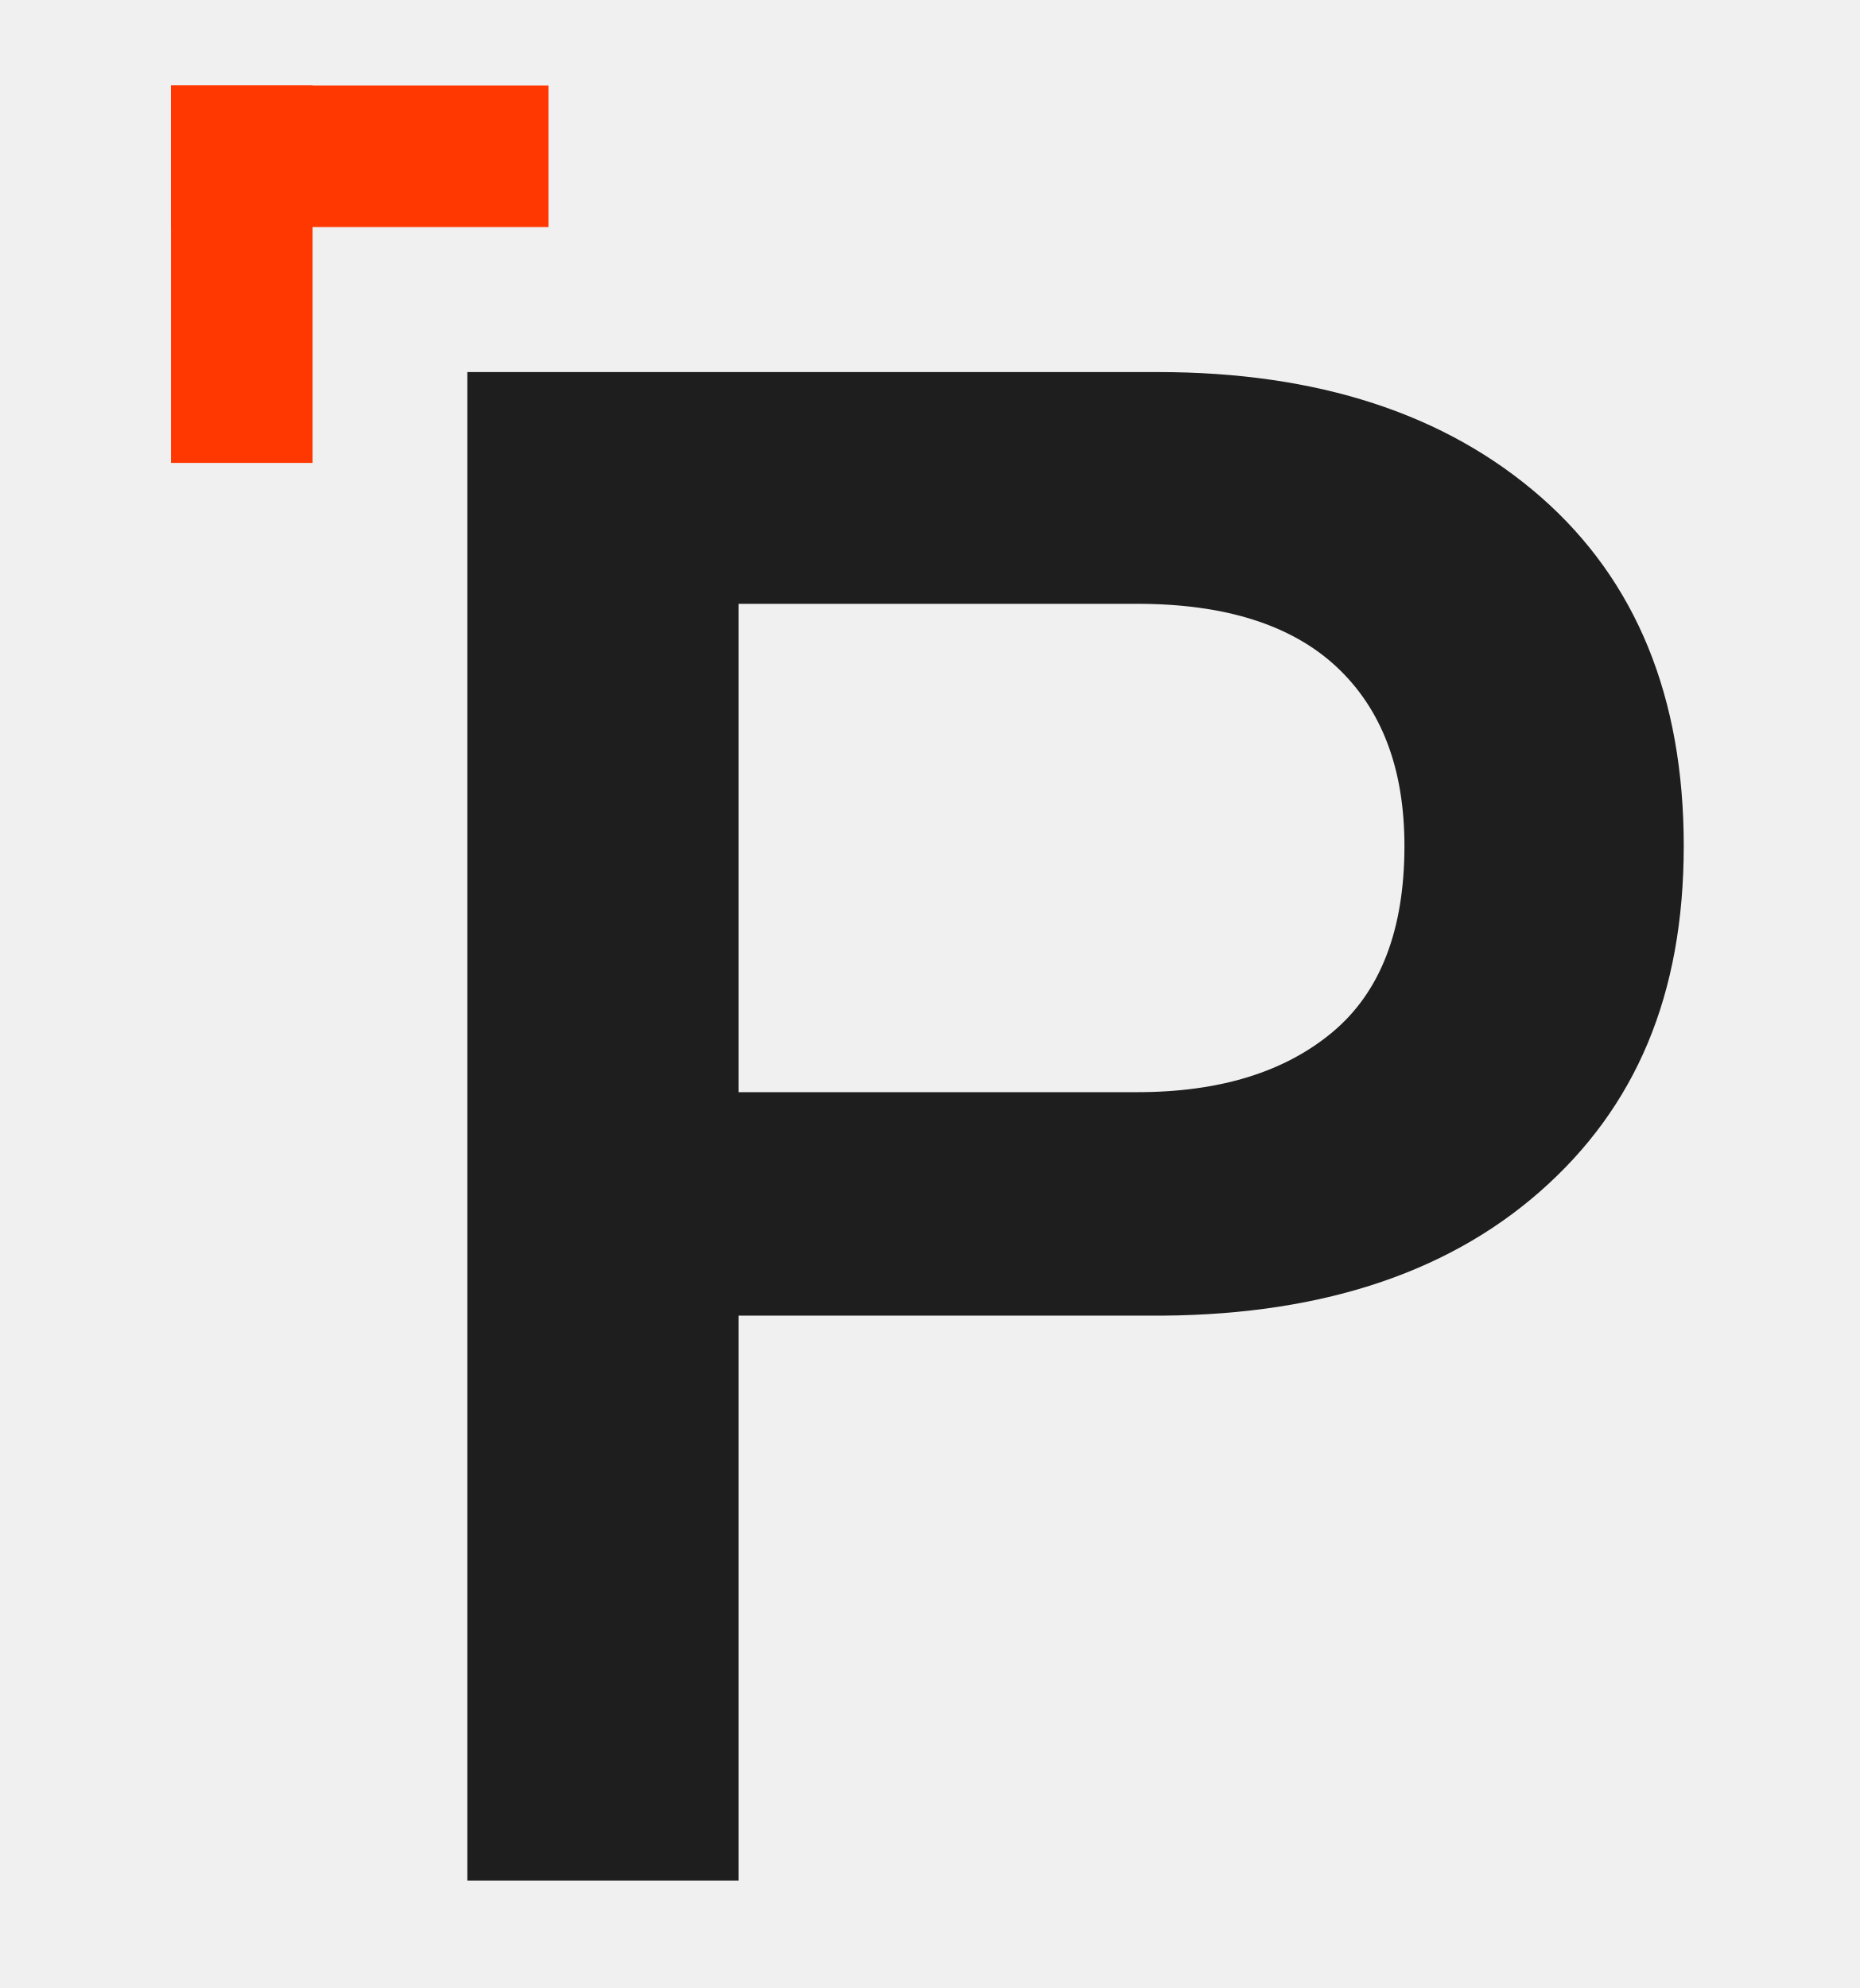
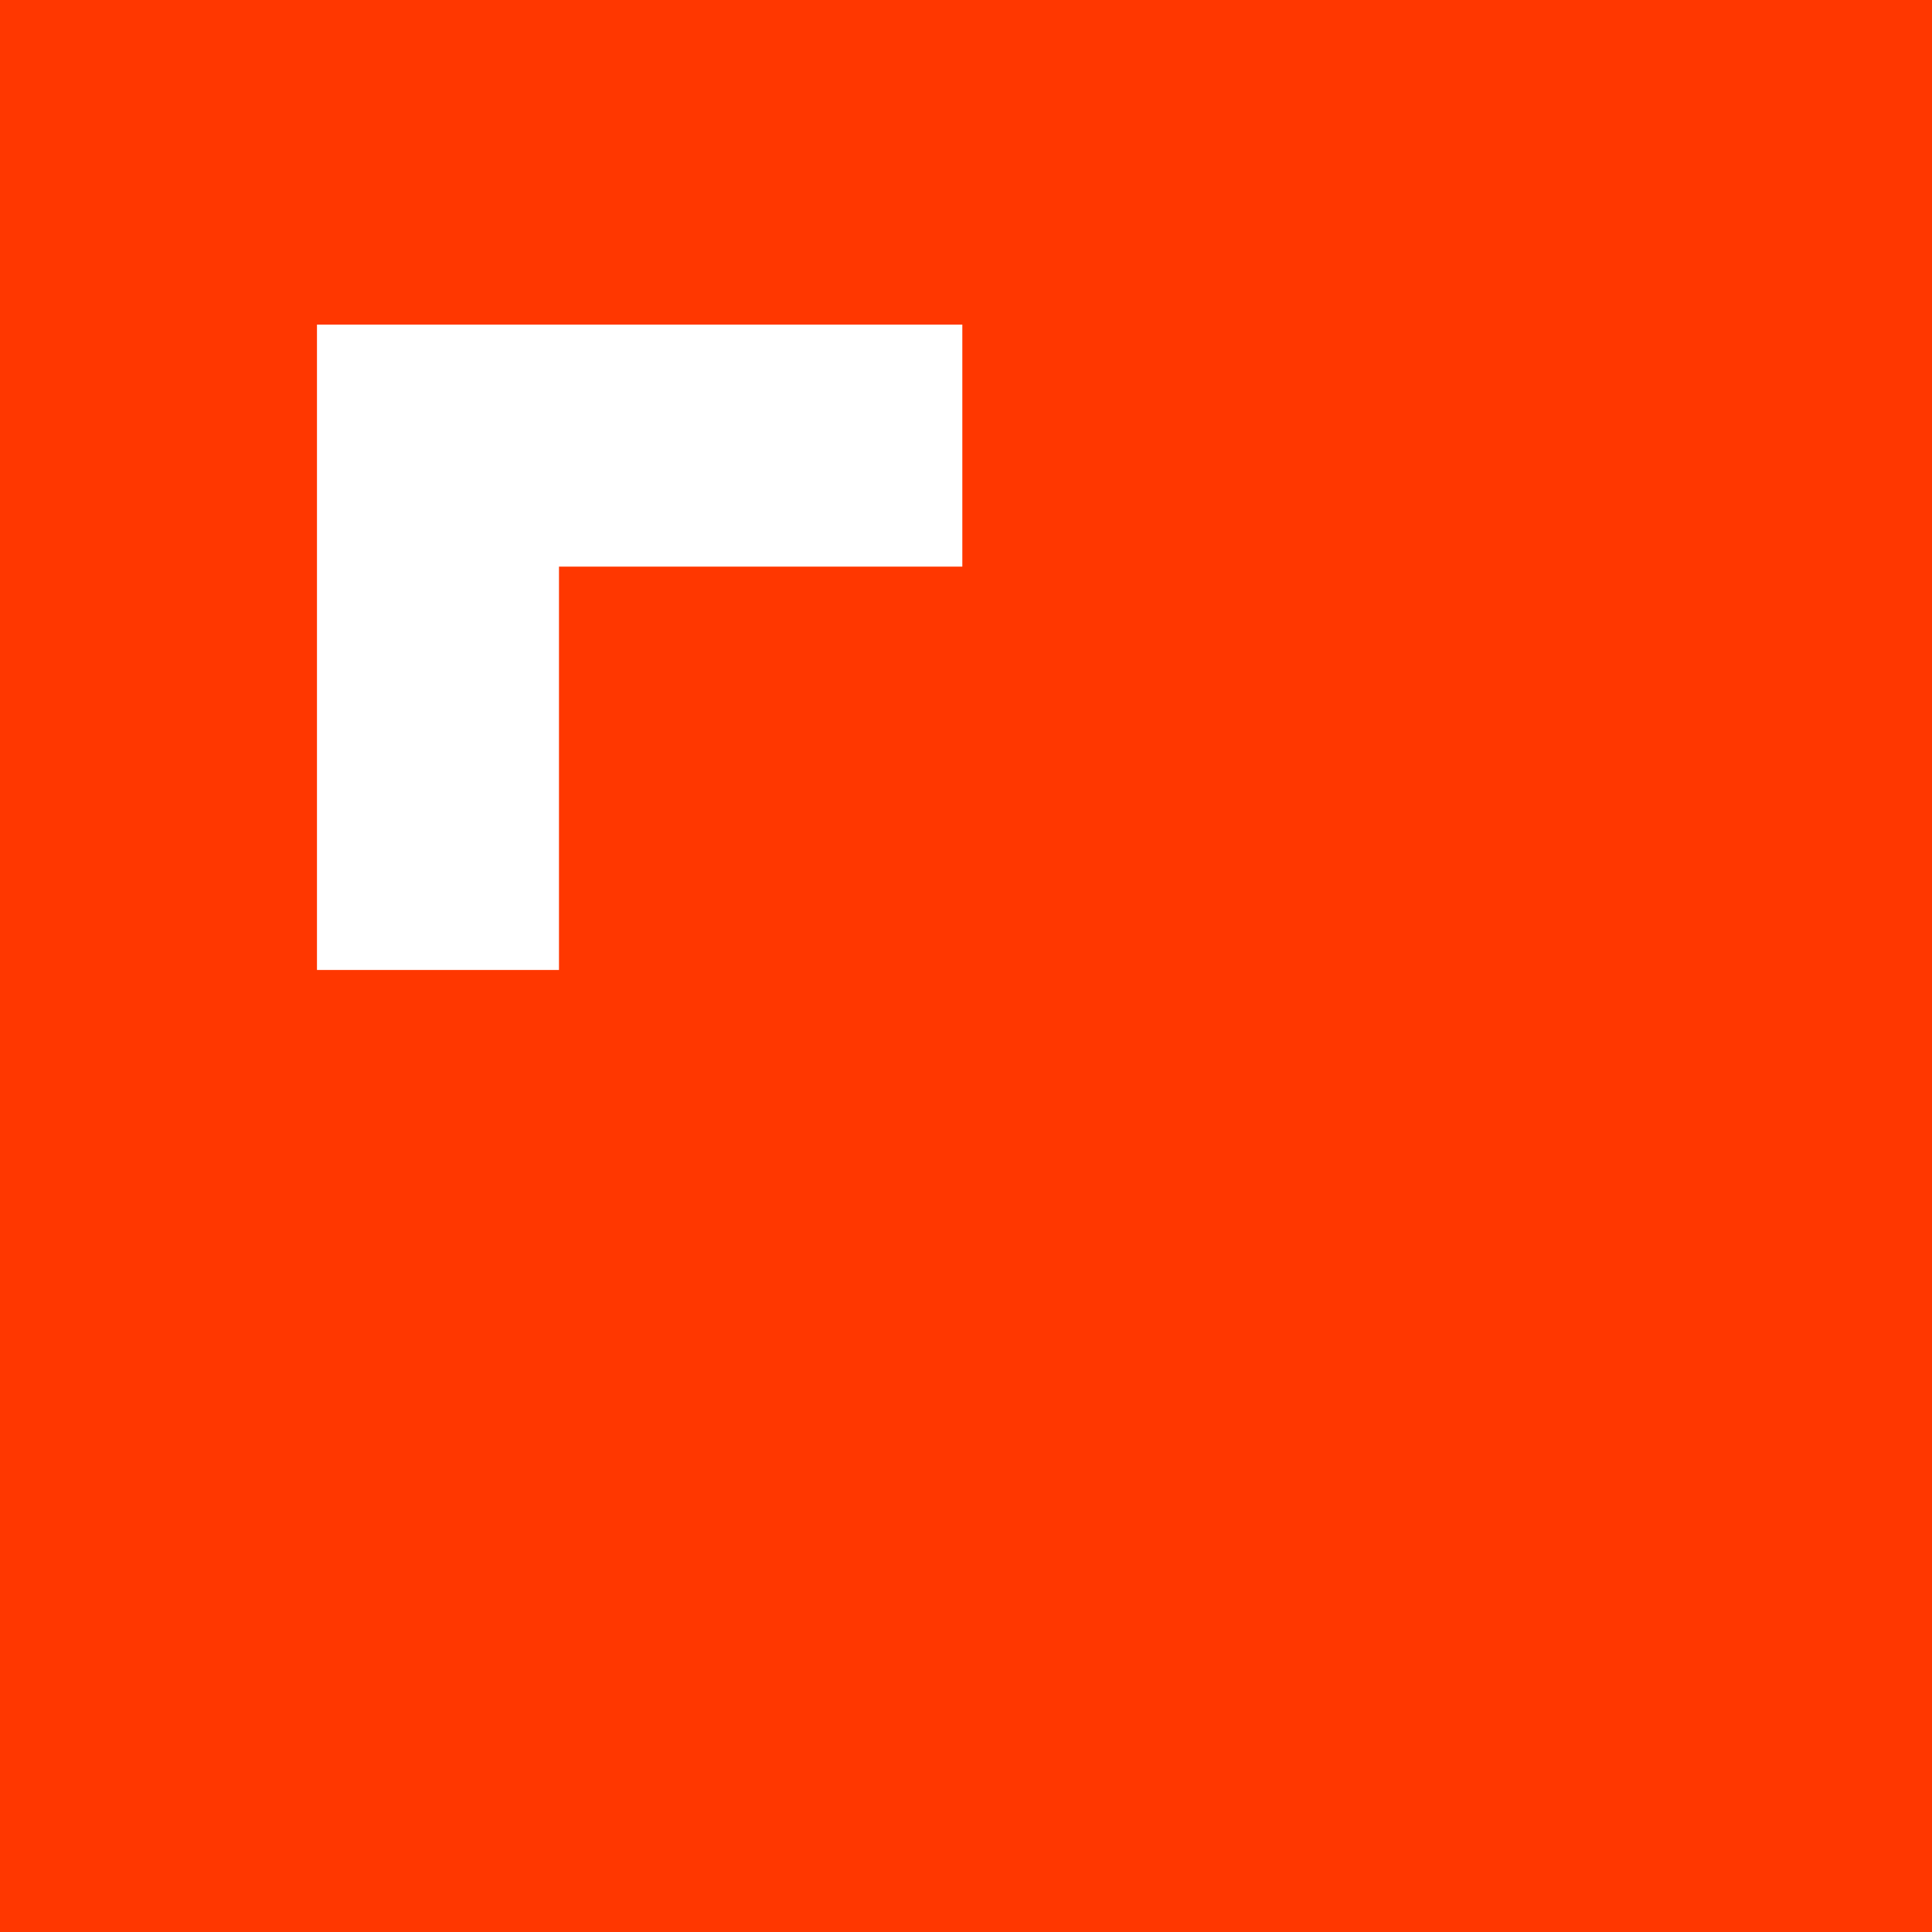
- <svg xmlns="http://www.w3.org/2000/svg" viewBox="-16 -8 174 186">
-   <rect x="-16" y="-8" width="174" height="186" fill="#F0F0F0" />
-   <path d="M13.241 0H0V35.31H13.241V0Z" fill="#FF3700" />
-   <path d="M-5.78799e-07 7.82013e-05L0 13.242L35.31 13.242L35.31 7.66578e-05L-5.78799e-07 7.82013e-05Z" fill="#FF3700" />
-   <path d="M128.171 38.511C137.071 46.32 141.531 57.205 141.531 71.145C141.531 85.084 137.05 95.603 128.086 103.477C119.123 111.35 106.877 115.222 91.349 115.093H53.096V167.947H27.721V26.809H92.296C107.319 26.809 119.27 30.724 128.171 38.511ZM108.666 88.569C113.147 84.826 115.399 79.018 115.399 71.145C115.399 63.917 113.274 58.345 109.044 54.387C104.815 50.45 98.587 48.493 90.402 48.493H53.096V94.184H90.402C98.103 94.184 104.184 92.312 108.666 88.569Z" fill="#1E1E1E" />
+ <svg xmlns="http://www.w3.org/2000/svg" viewBox="0 0 92 92">
+   <rect width="92" height="92" fill="#FF3700" />
+   <path d="M45.825 15.458V26.982H26.618V46.189H15.094V15.458H45.825Z" fill="#FFFFFF" />
</svg>
